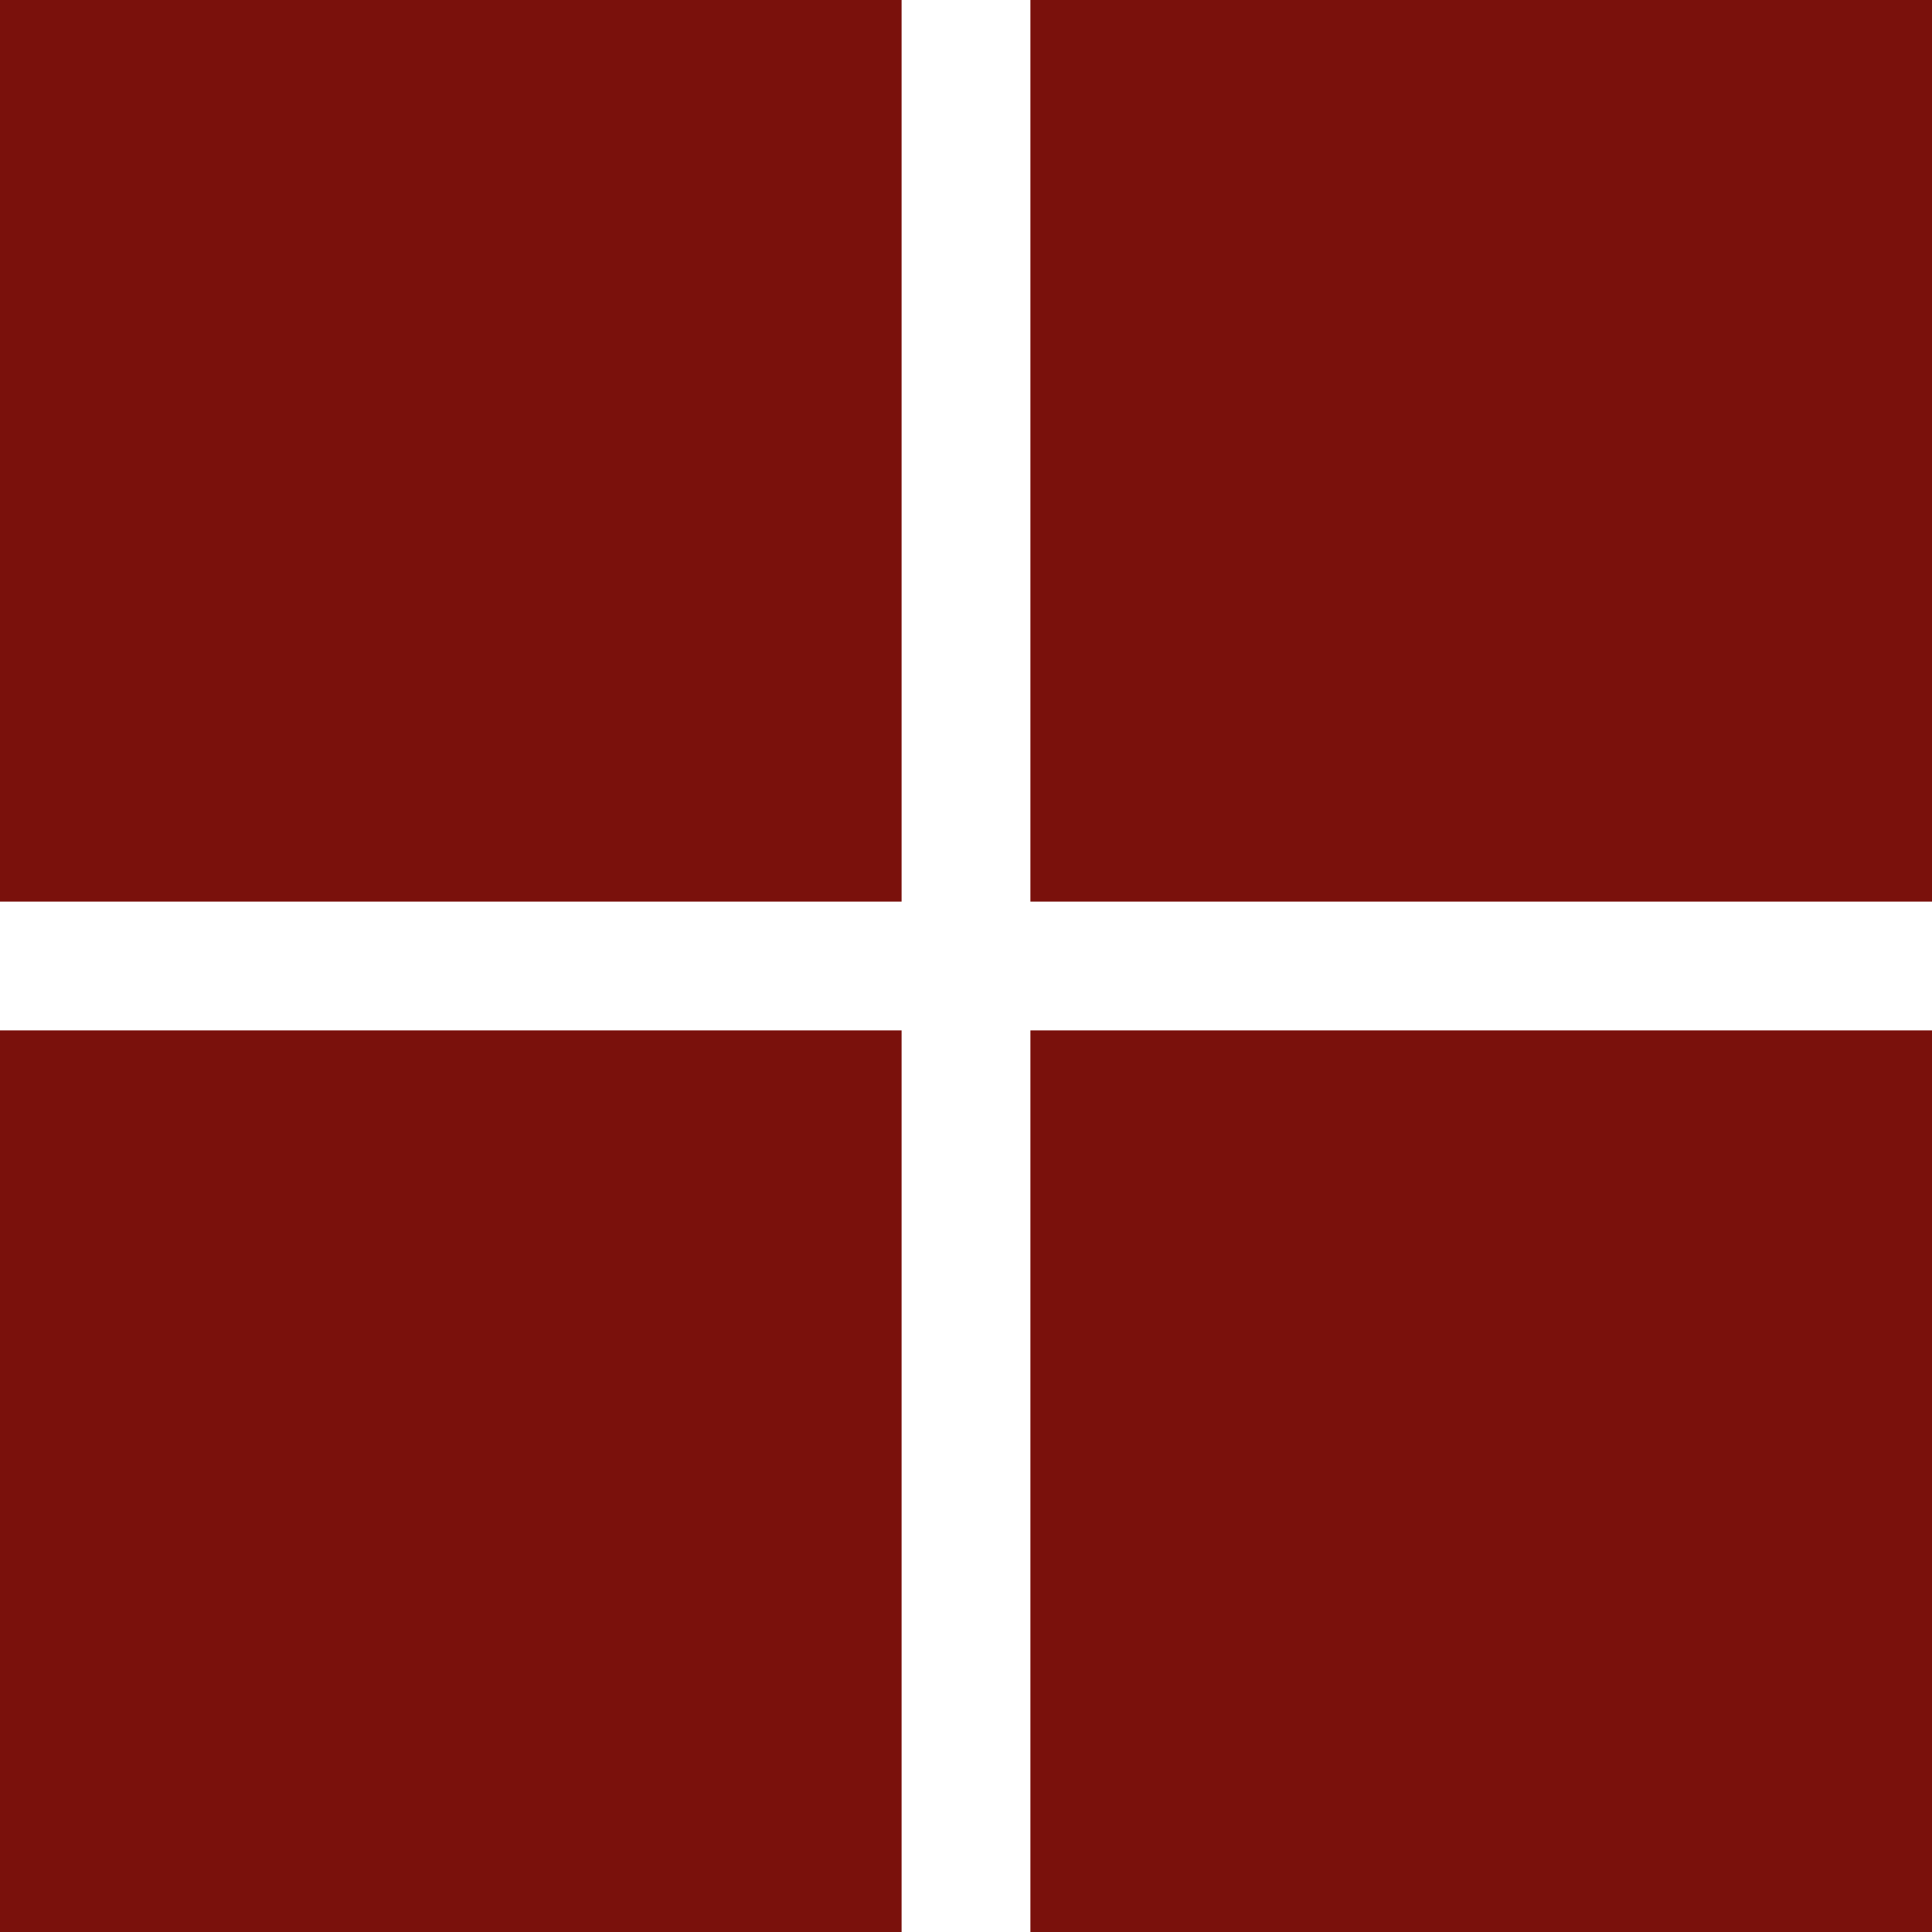
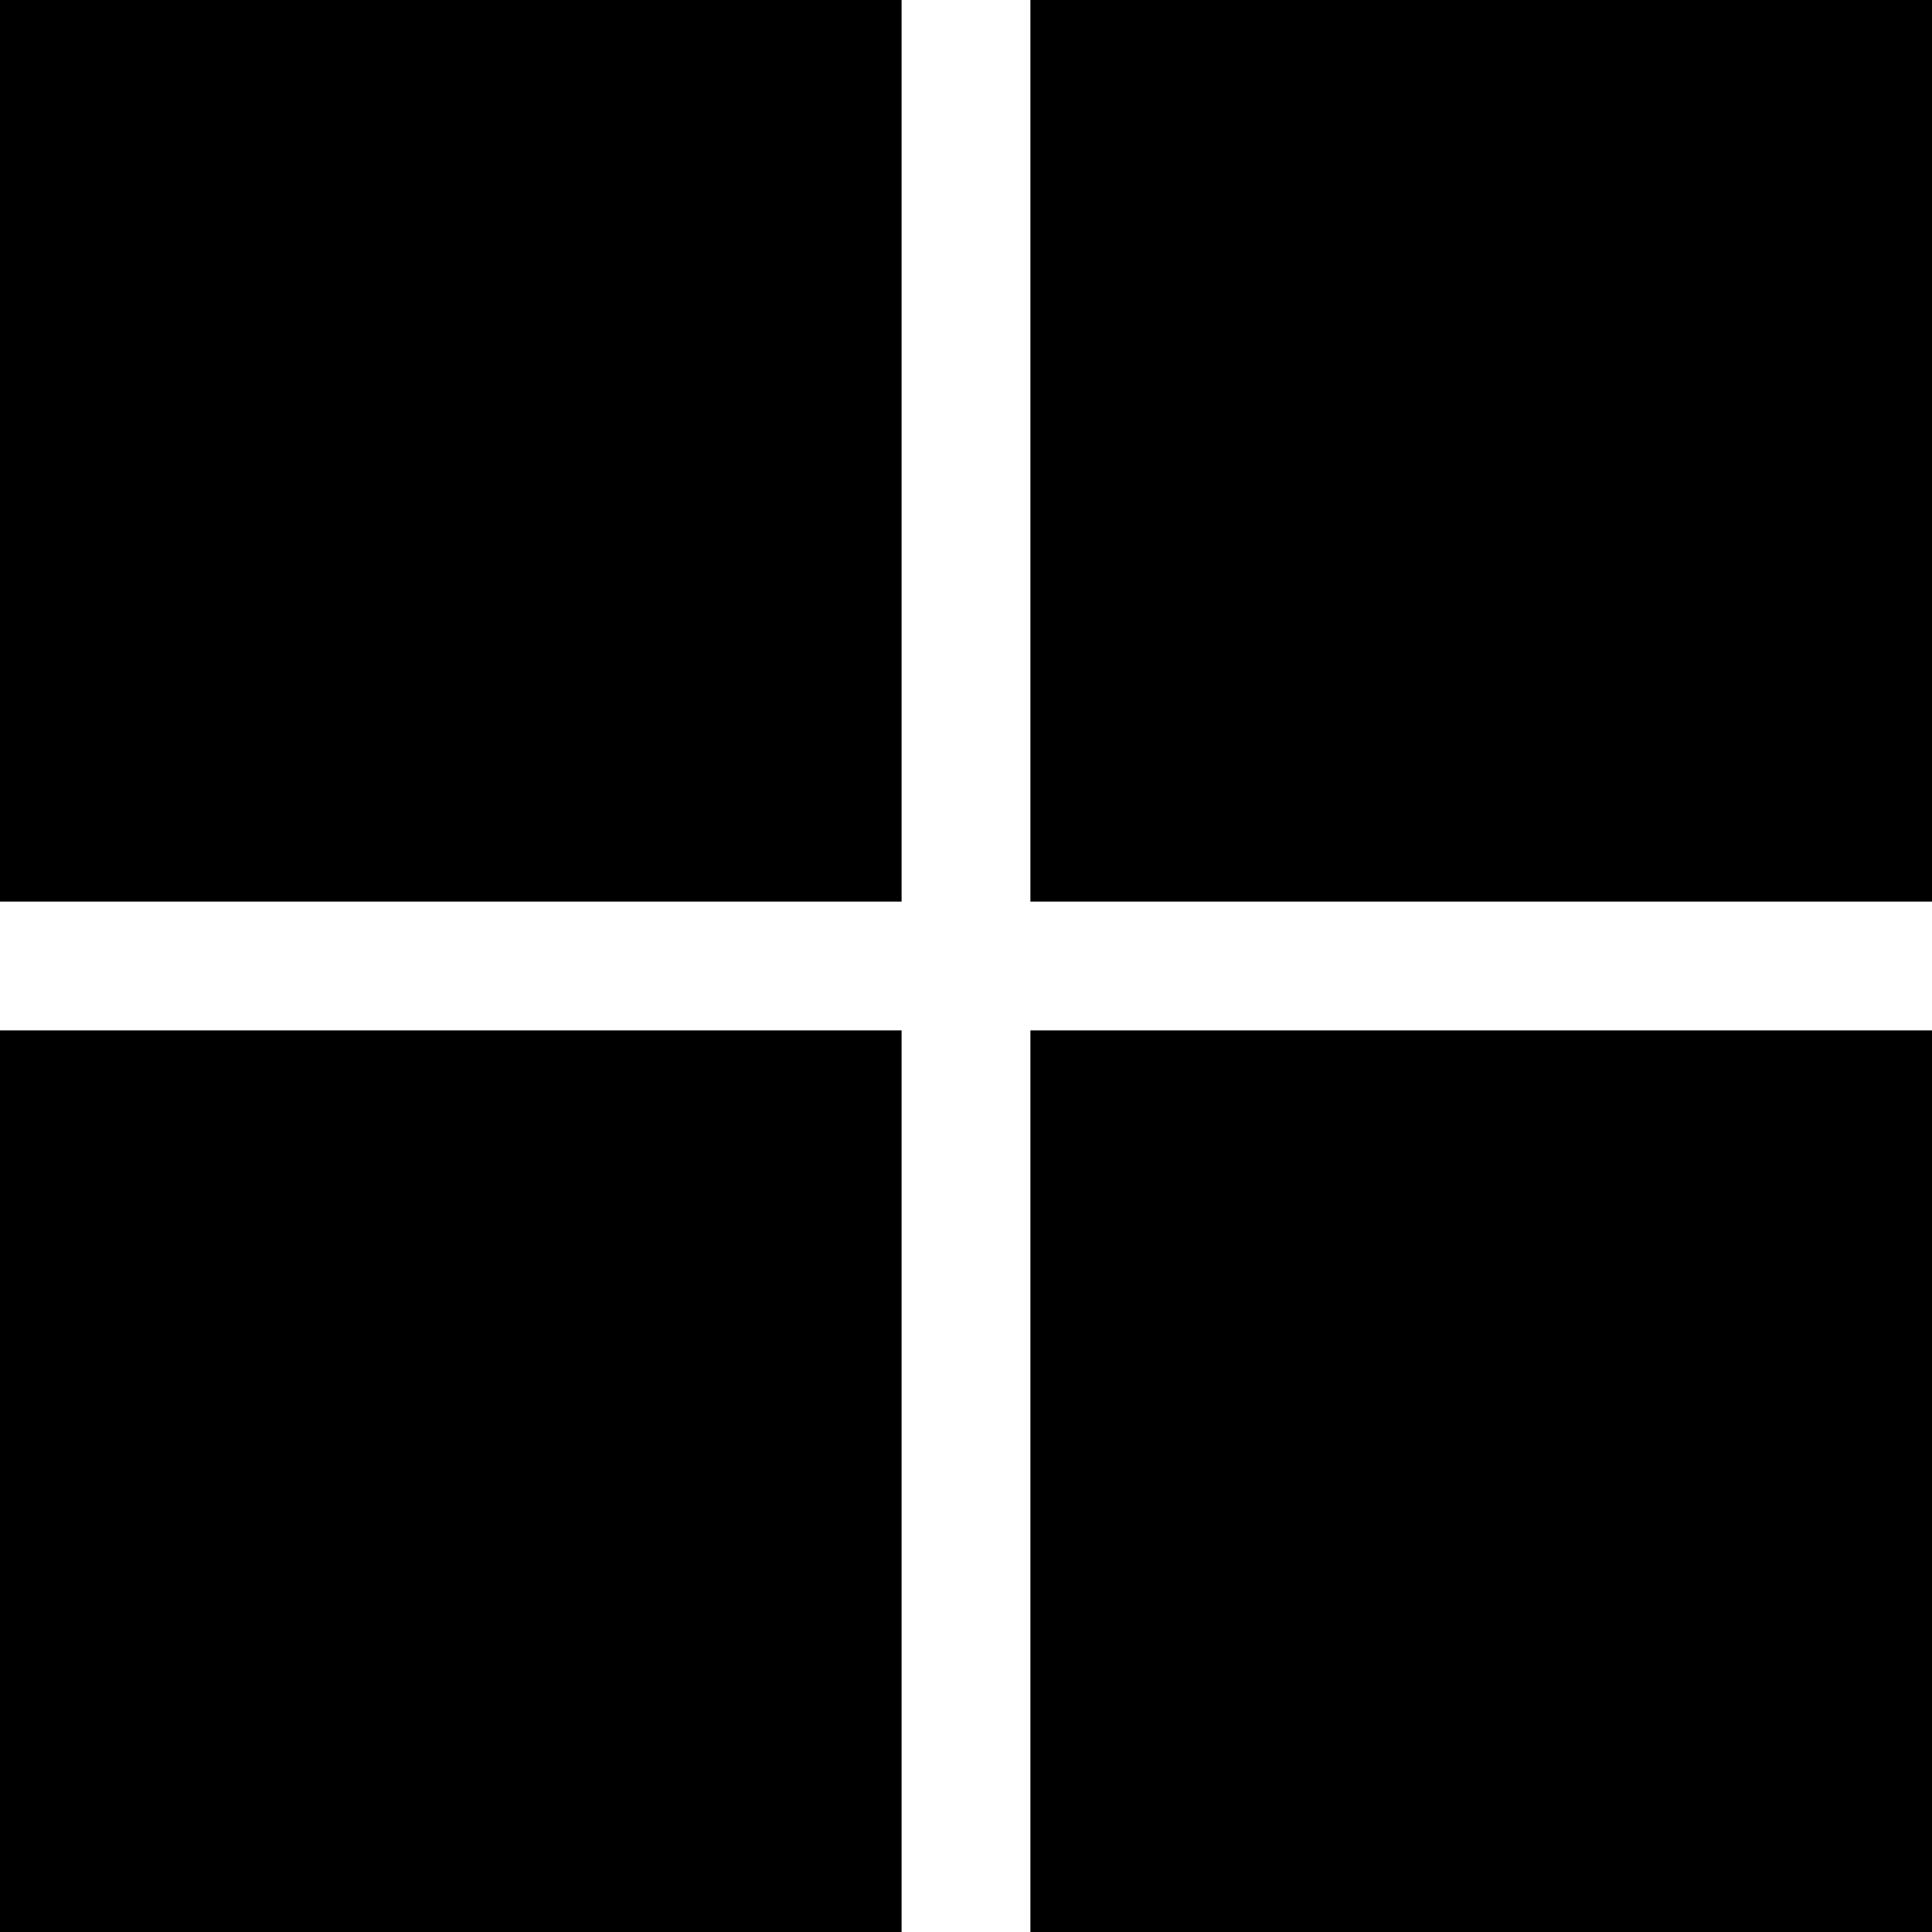
<svg xmlns="http://www.w3.org/2000/svg" id="Menu_Tuile_Actif" data-name="Menu Tuile Actif" width="15" height="15" viewBox="0 0 15 15">
-   <rect id="Rectangle_4166" data-name="Rectangle 4166" width="7" height="7" fill="#7a110c" />
-   <rect id="Rectangle_4167" data-name="Rectangle 4167" width="7" height="7" transform="translate(0 8)" fill="#7a110c" />
-   <rect id="Rectangle_4168" data-name="Rectangle 4168" width="7" height="7" transform="translate(8)" fill="#7a110c" />
-   <rect id="Rectangle_4169" data-name="Rectangle 4169" width="7" height="7" transform="translate(8 8)" fill="#7a110c" />
+   <rect id="Rectangle_4166" data-name="Rectangle 4166" width="7" height="7" fill="#000000" />
+   <rect id="Rectangle_4167" data-name="Rectangle 4167" width="7" height="7" transform="translate(0 8)" fill="#000000" />
+   <rect id="Rectangle_4168" data-name="Rectangle 4168" width="7" height="7" transform="translate(8)" fill="#000000" />
+   <rect id="Rectangle_4169" data-name="Rectangle 4169" width="7" height="7" transform="translate(8 8)" fill="#000000" />
</svg>
